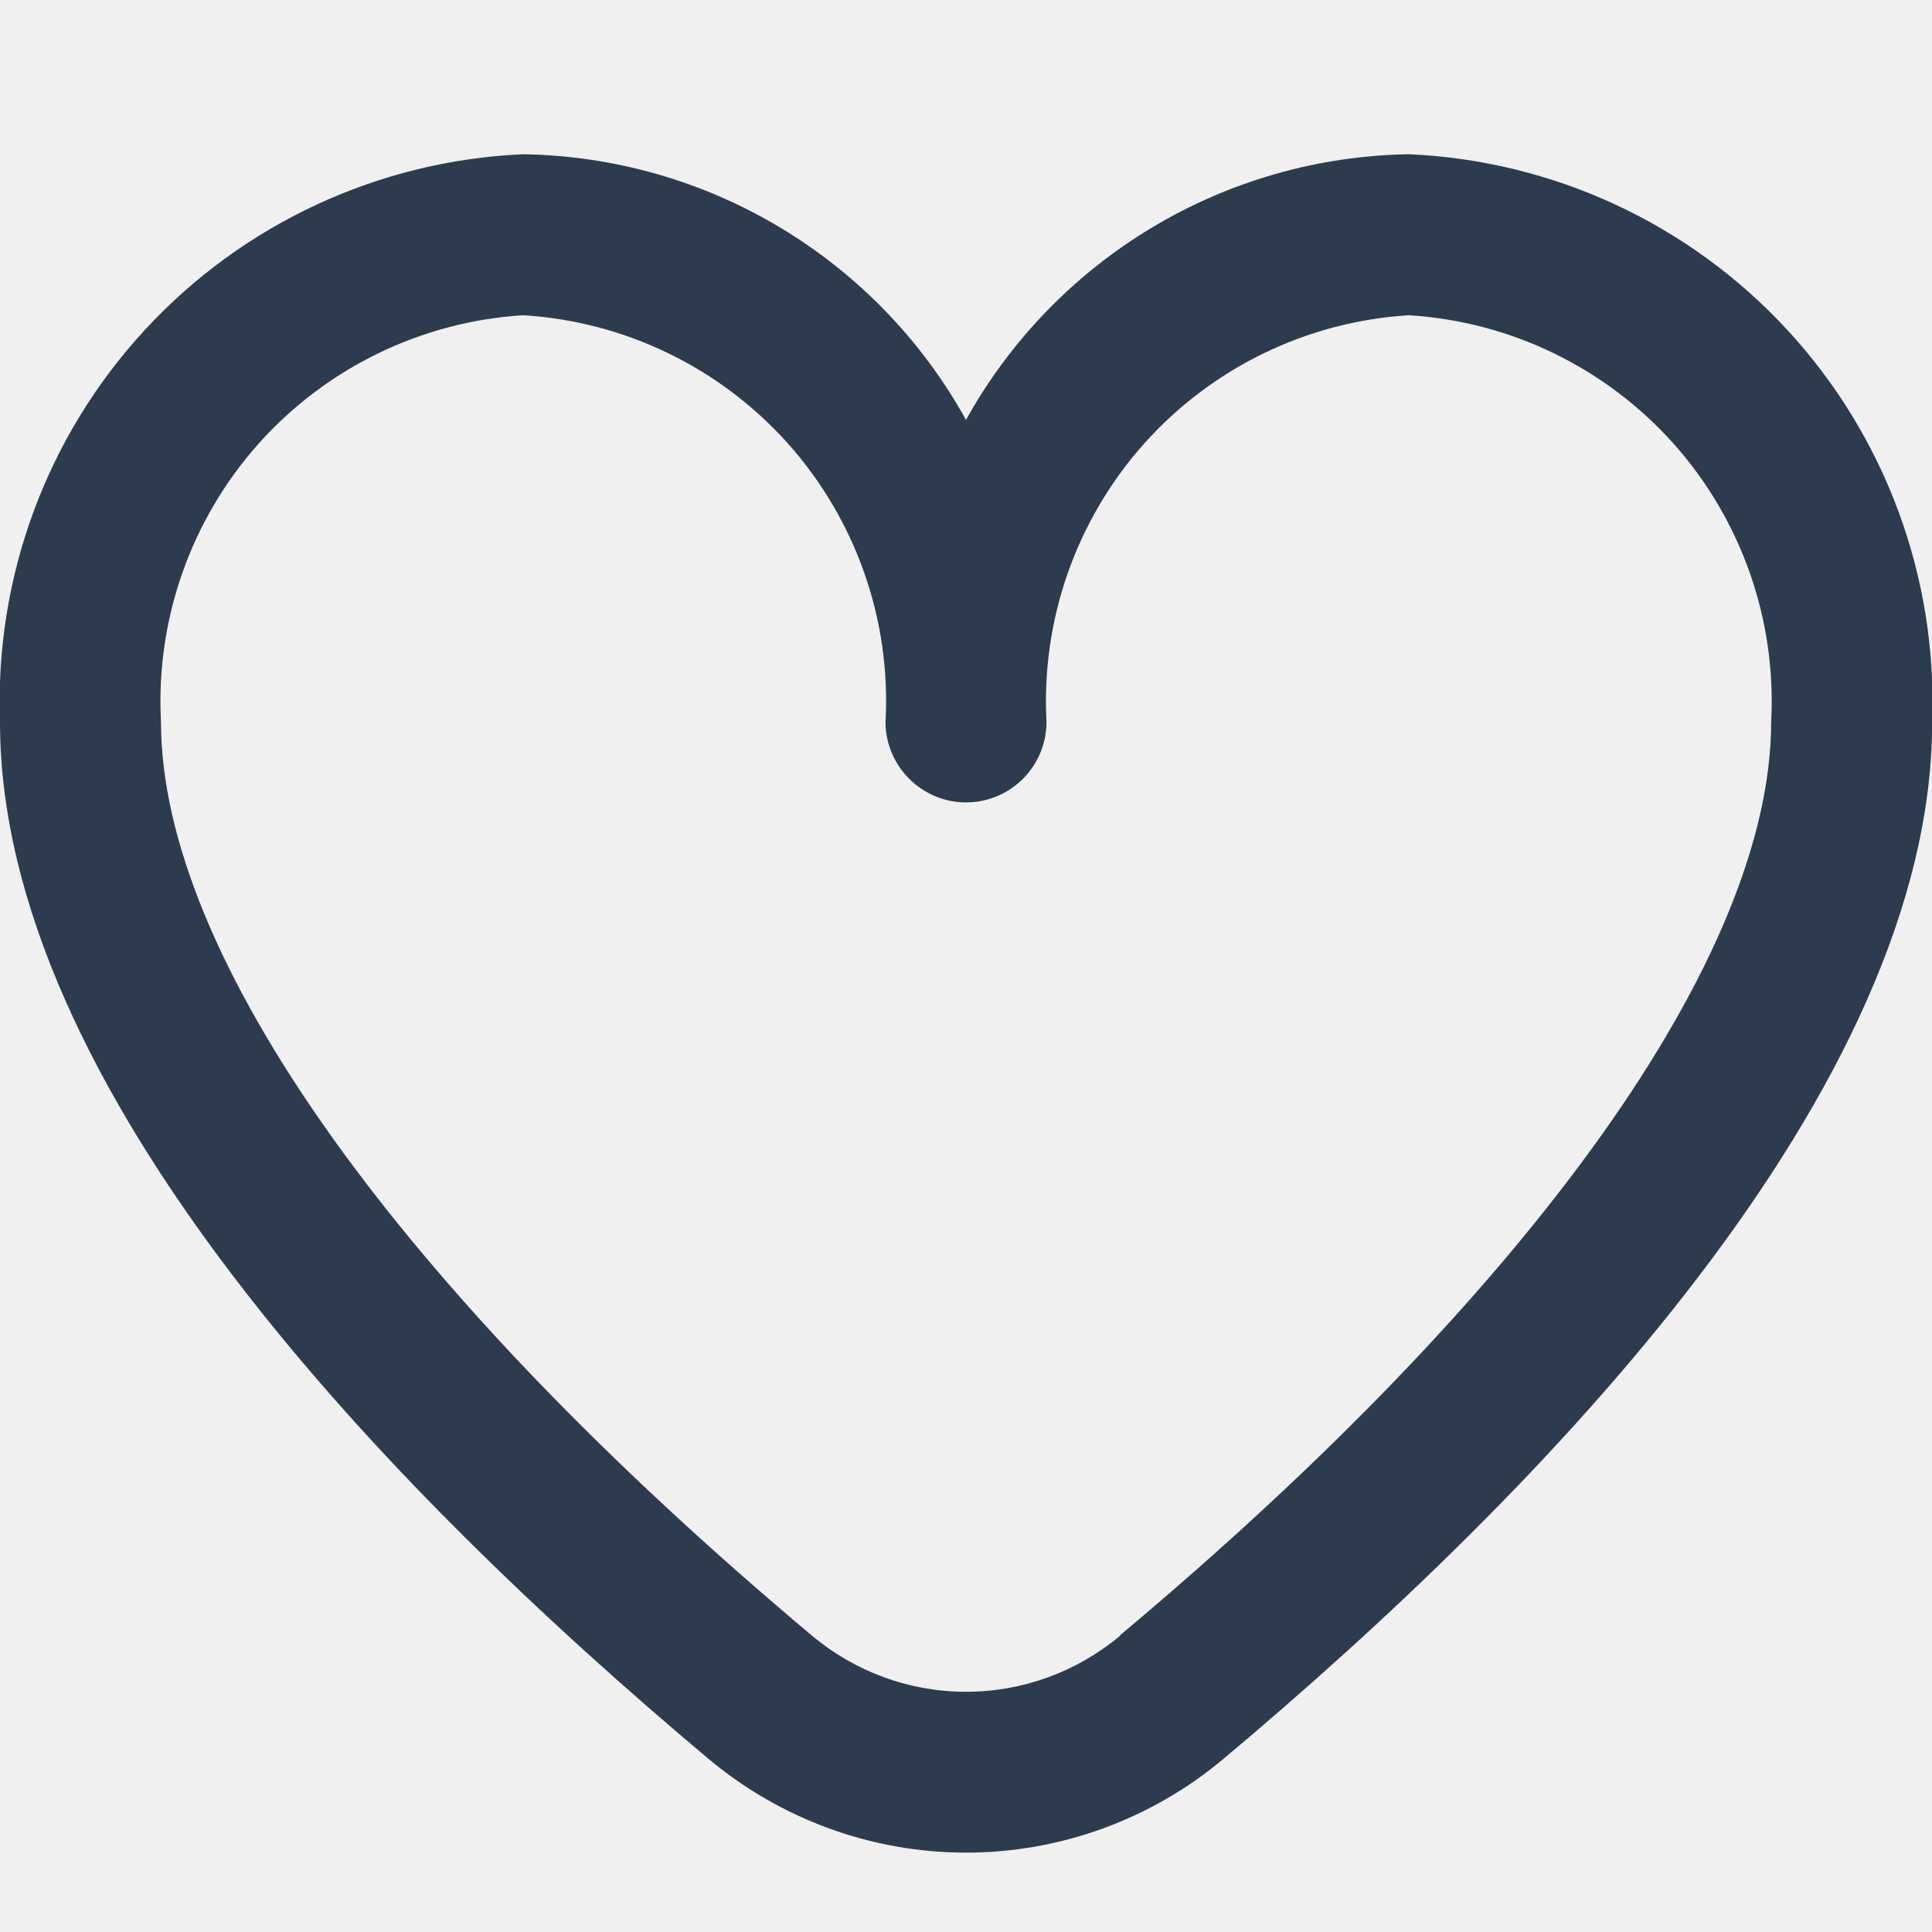
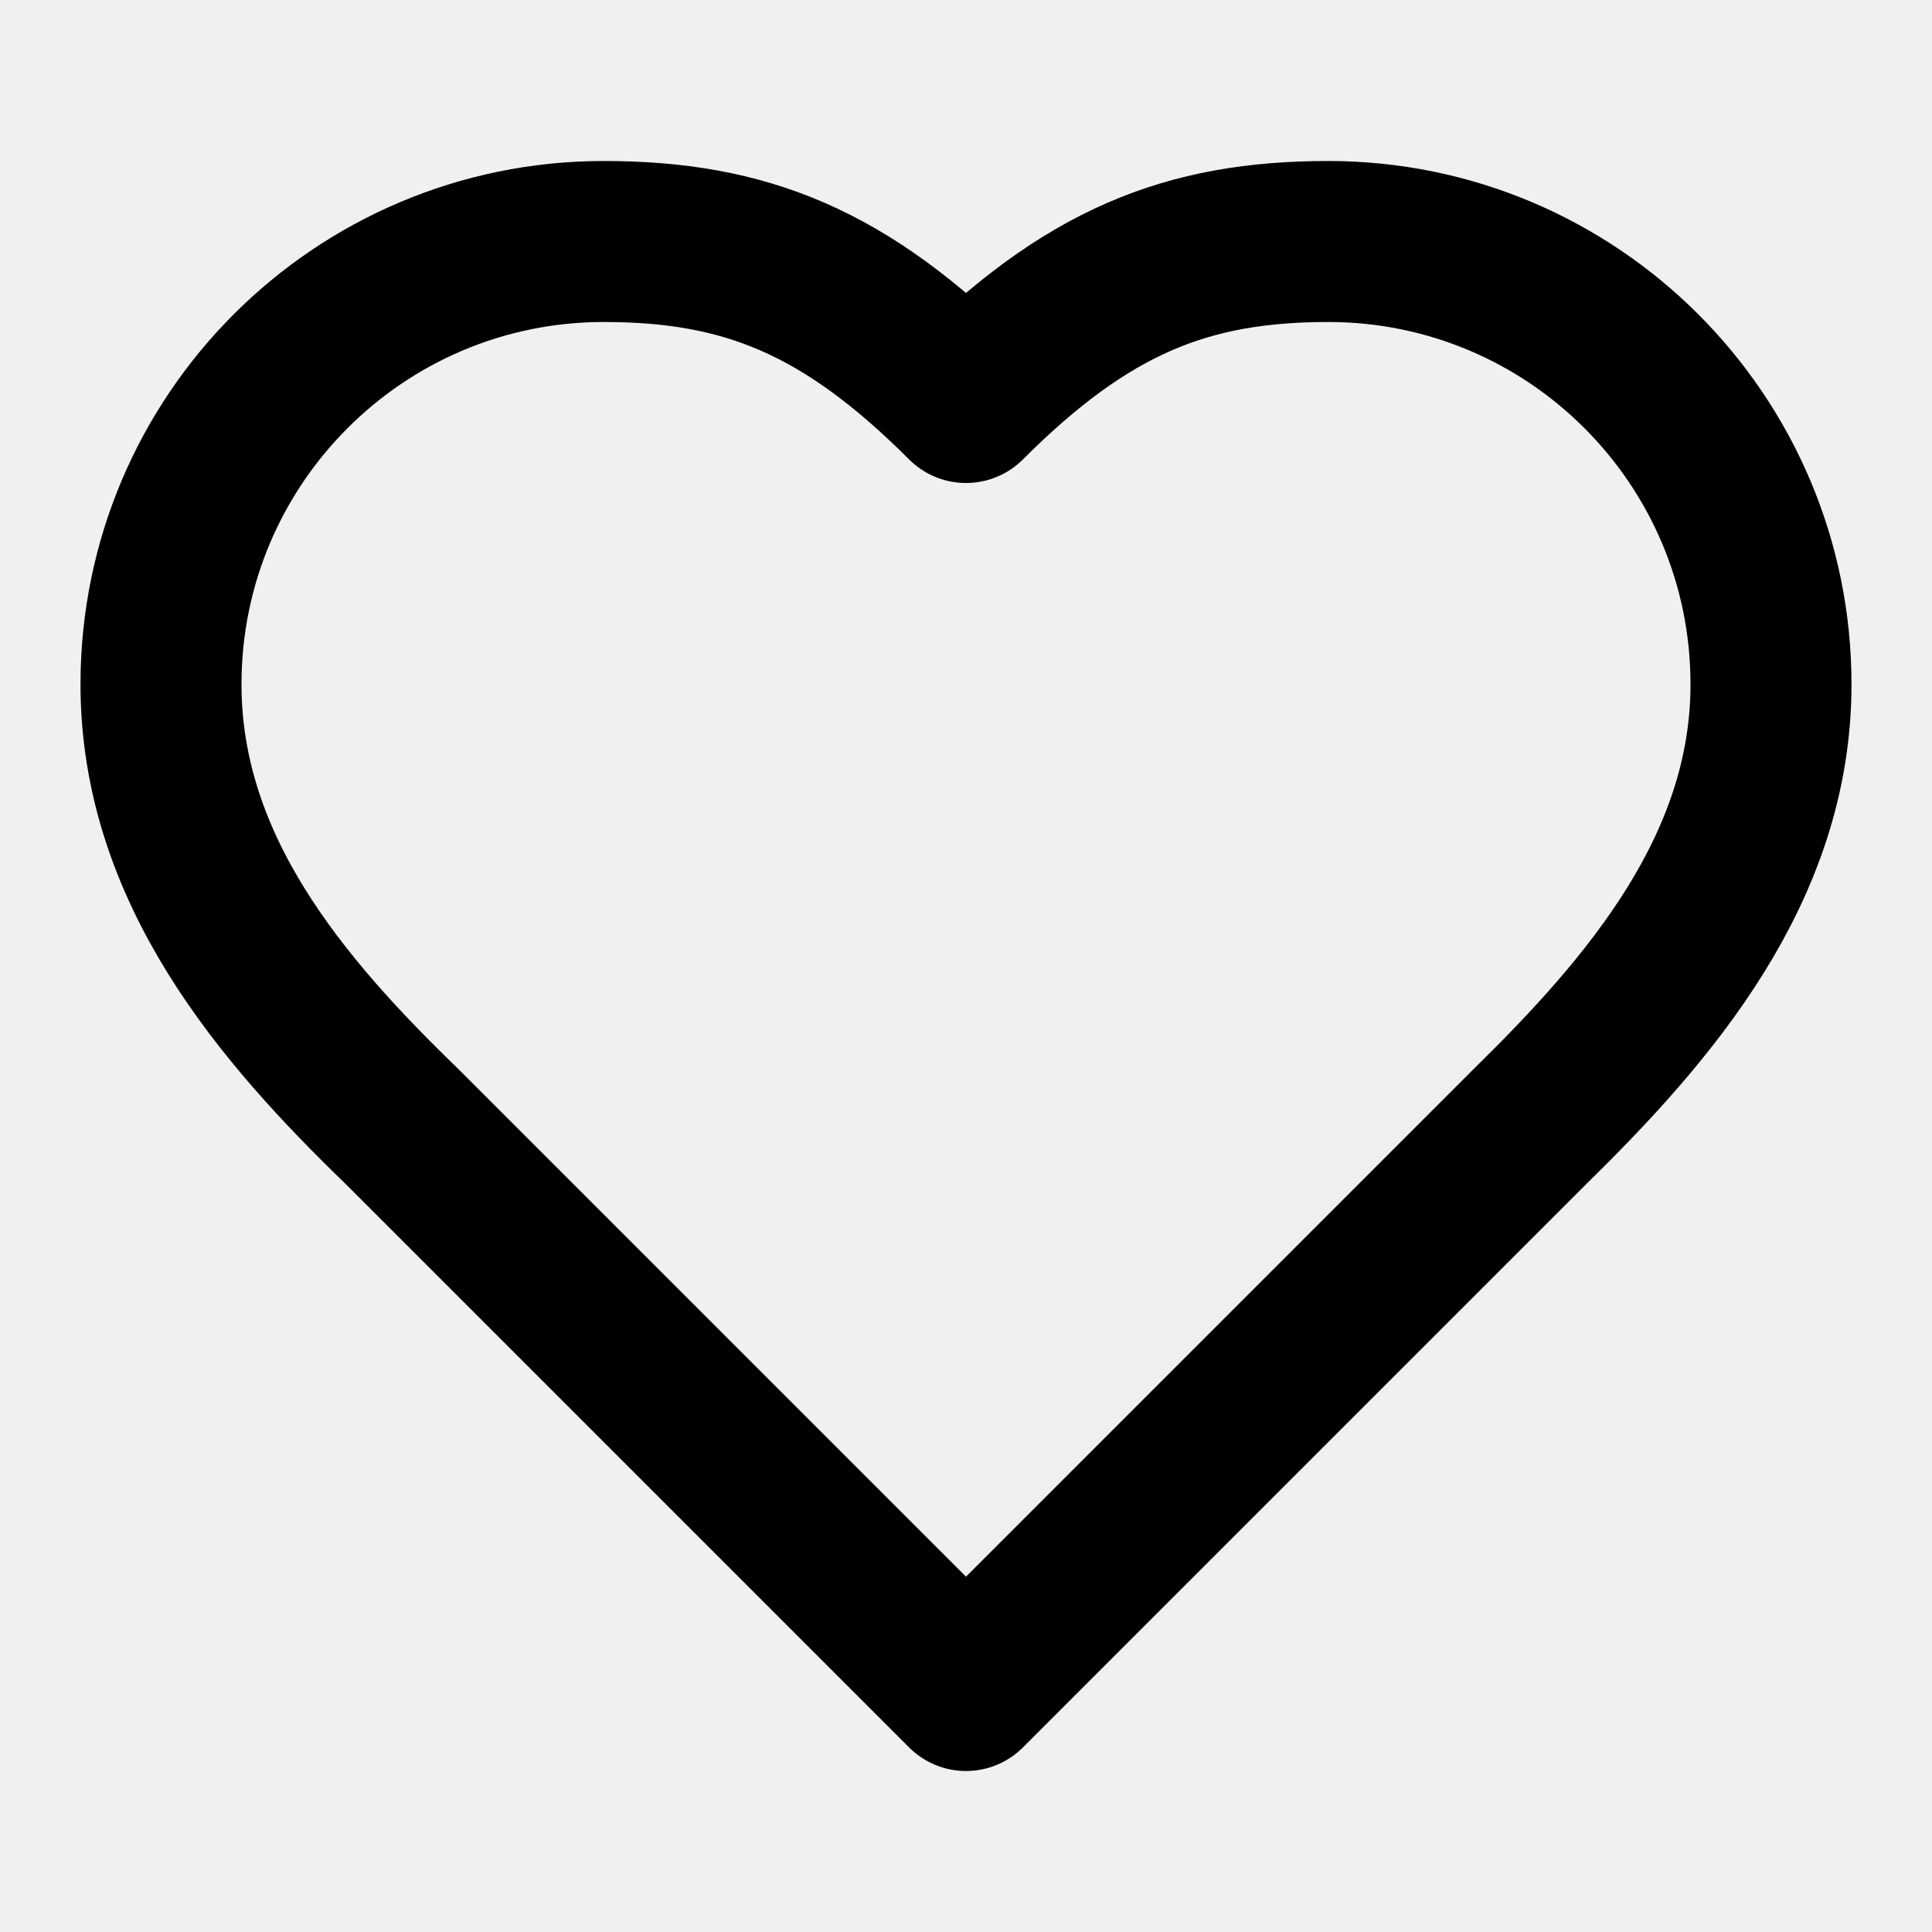
- <svg xmlns="http://www.w3.org/2000/svg" width="12" height="12" viewBox="0 0 12 12" fill="none">
-   <g clip-path="url(#clip0_4035_29278)">
-     <path d="M8.75 0.958C8.187 0.967 7.637 1.124 7.154 1.414C6.671 1.704 6.273 2.116 6 2.608C5.728 2.116 5.33 1.704 4.847 1.414C4.364 1.124 3.813 0.967 3.25 0.958C2.353 0.997 1.507 1.39 0.898 2.051C0.289 2.711 -0.033 3.586 0 4.484C0 6.757 2.393 9.24 4.4 10.924C4.849 11.3 5.415 11.507 6 11.507C6.586 11.507 7.152 11.3 7.6 10.924C9.607 9.24 12.001 6.757 12.001 4.484C12.034 3.586 11.711 2.711 11.103 2.051C10.494 1.39 9.648 0.997 8.75 0.958ZM6.958 10.159C6.69 10.384 6.351 10.508 6 10.508C5.65 10.508 5.311 10.384 5.043 10.159C2.474 8.003 1 5.935 1 4.484C0.966 3.851 1.184 3.23 1.605 2.757C2.027 2.284 2.618 1.997 3.25 1.958C3.883 1.997 4.474 2.284 4.896 2.757C5.317 3.23 5.535 3.851 5.5 4.484C5.5 4.616 5.553 4.743 5.647 4.837C5.741 4.931 5.868 4.984 6 4.984C6.133 4.984 6.26 4.931 6.354 4.837C6.448 4.743 6.5 4.616 6.5 4.484C6.466 3.851 6.684 3.23 7.105 2.757C7.527 2.284 8.118 1.997 8.75 1.958C9.383 1.997 9.974 2.284 10.396 2.757C10.817 3.23 11.035 3.851 11.001 4.484C11.001 5.935 9.527 8.003 6.958 10.156V10.159Z" fill="#2C3C4E" />
-   </g>
-   <defs>
-     <clipPath id="clip0_4035_29278">
-       <rect width="12" height="12" fill="white" />
-     </clipPath>
-   </defs>
+ <svg xmlns="http://www.w3.org/2000/svg" width="24" height="24" viewBox="0 0 24 24" fill="none" stroke="currentColor" stroke-width="2" stroke-linecap="round" stroke-linejoin="round" class="lucide lucide-heart">
+   <path d="M19 14c1.49-1.46 3-3.21 3-5.5A5.5 5.5 0 0 0 16.5 3c-1.76 0-3 .5-4.5 2-1.5-1.5-2.74-2-4.5-2A5.5 5.5 0 0 0 2 8.5c0 2.3 1.5 4.05 3 5.5l7 7Z" />
</svg>
